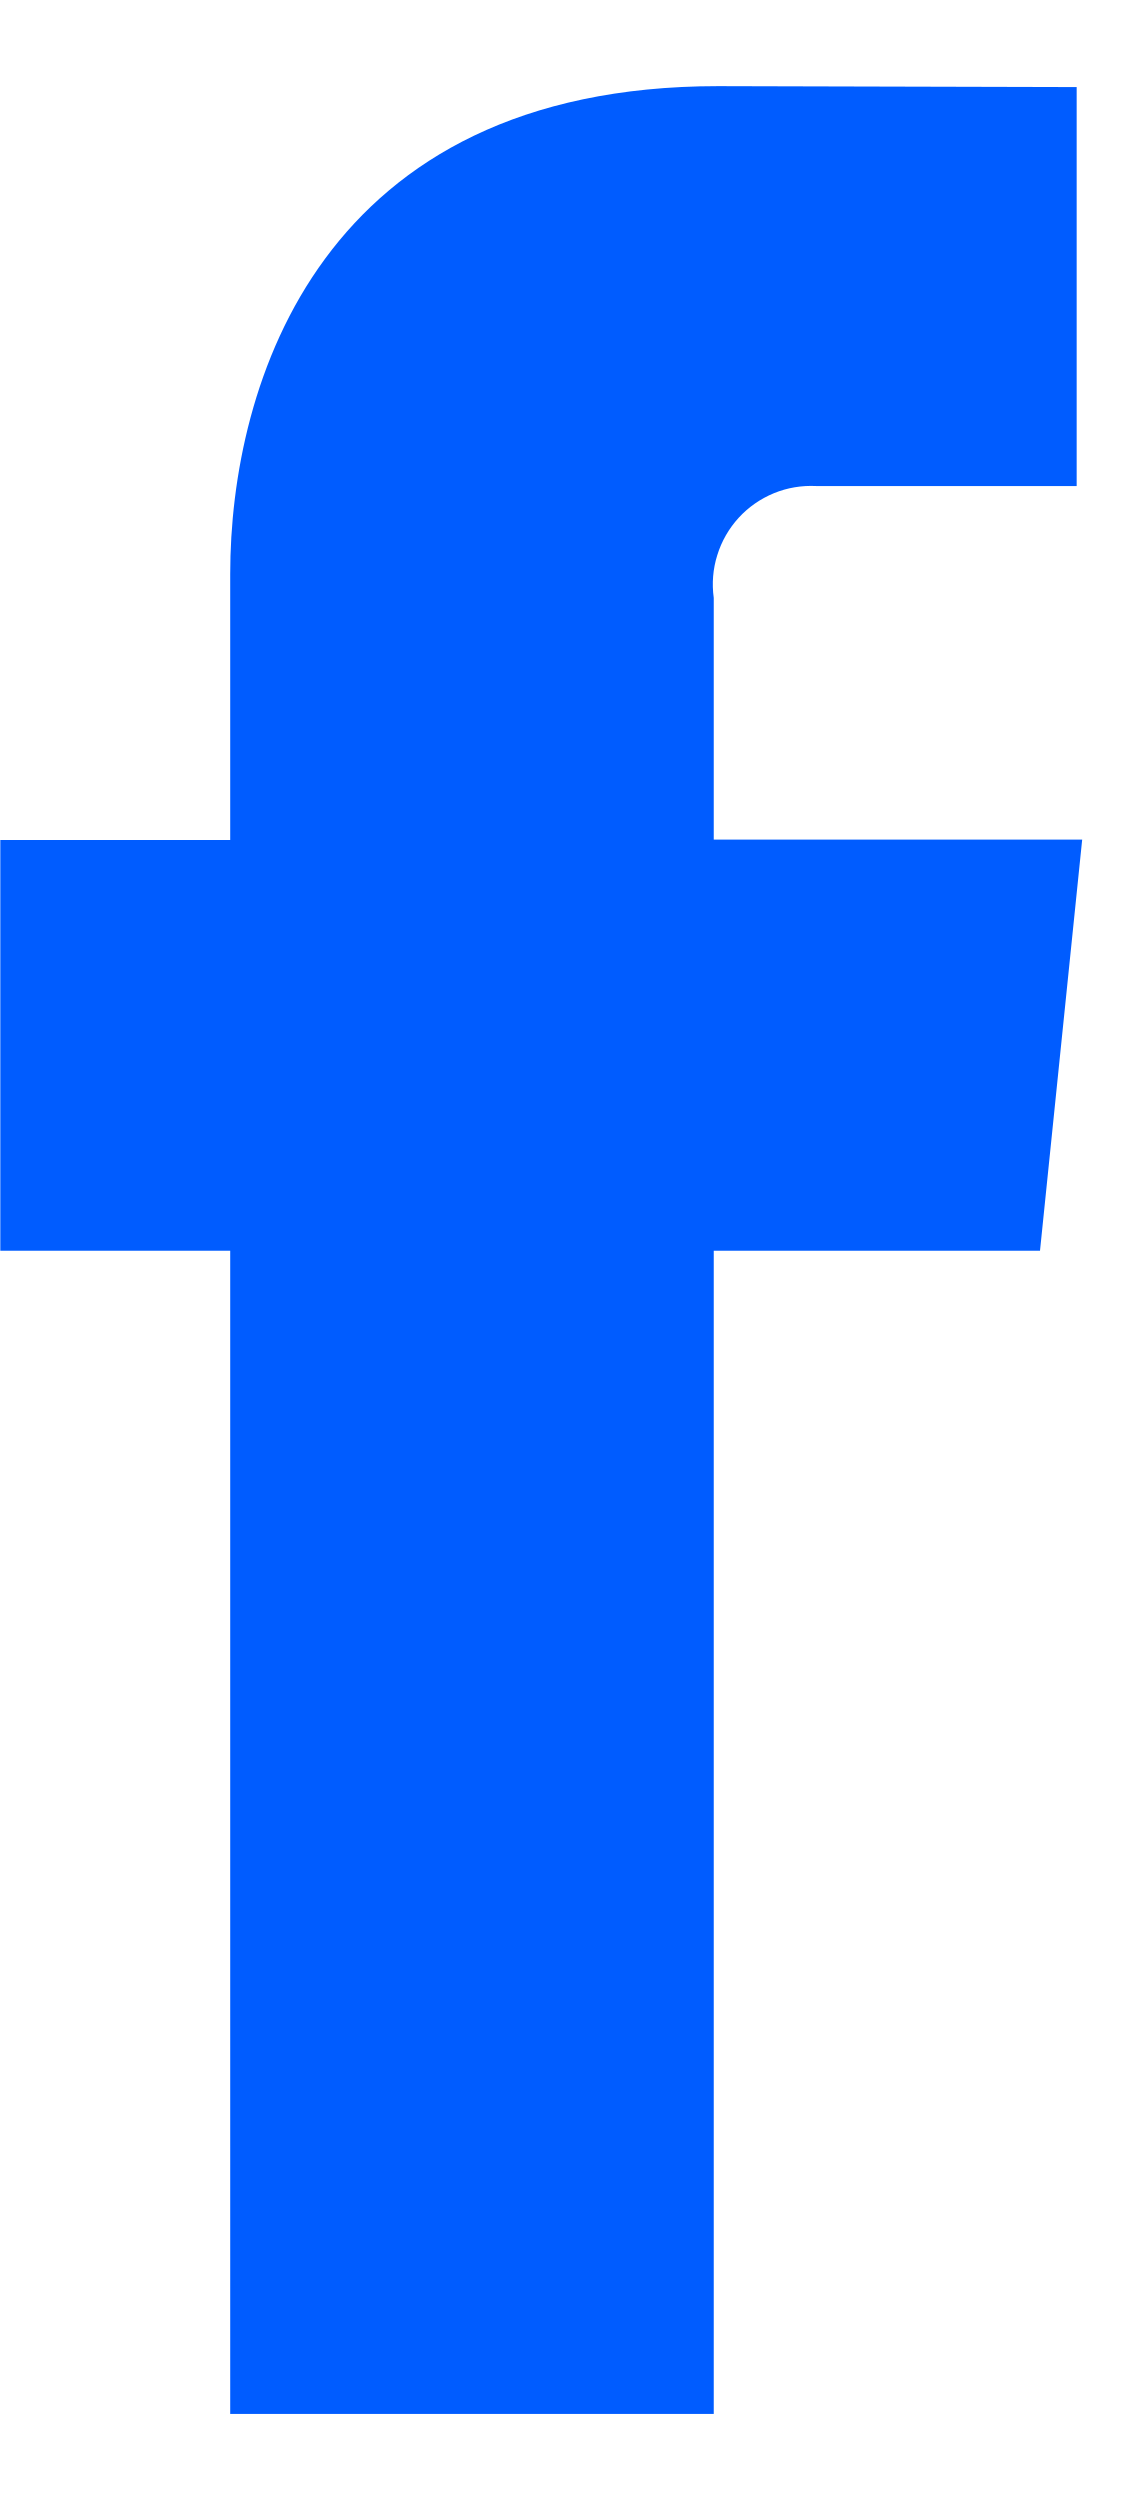
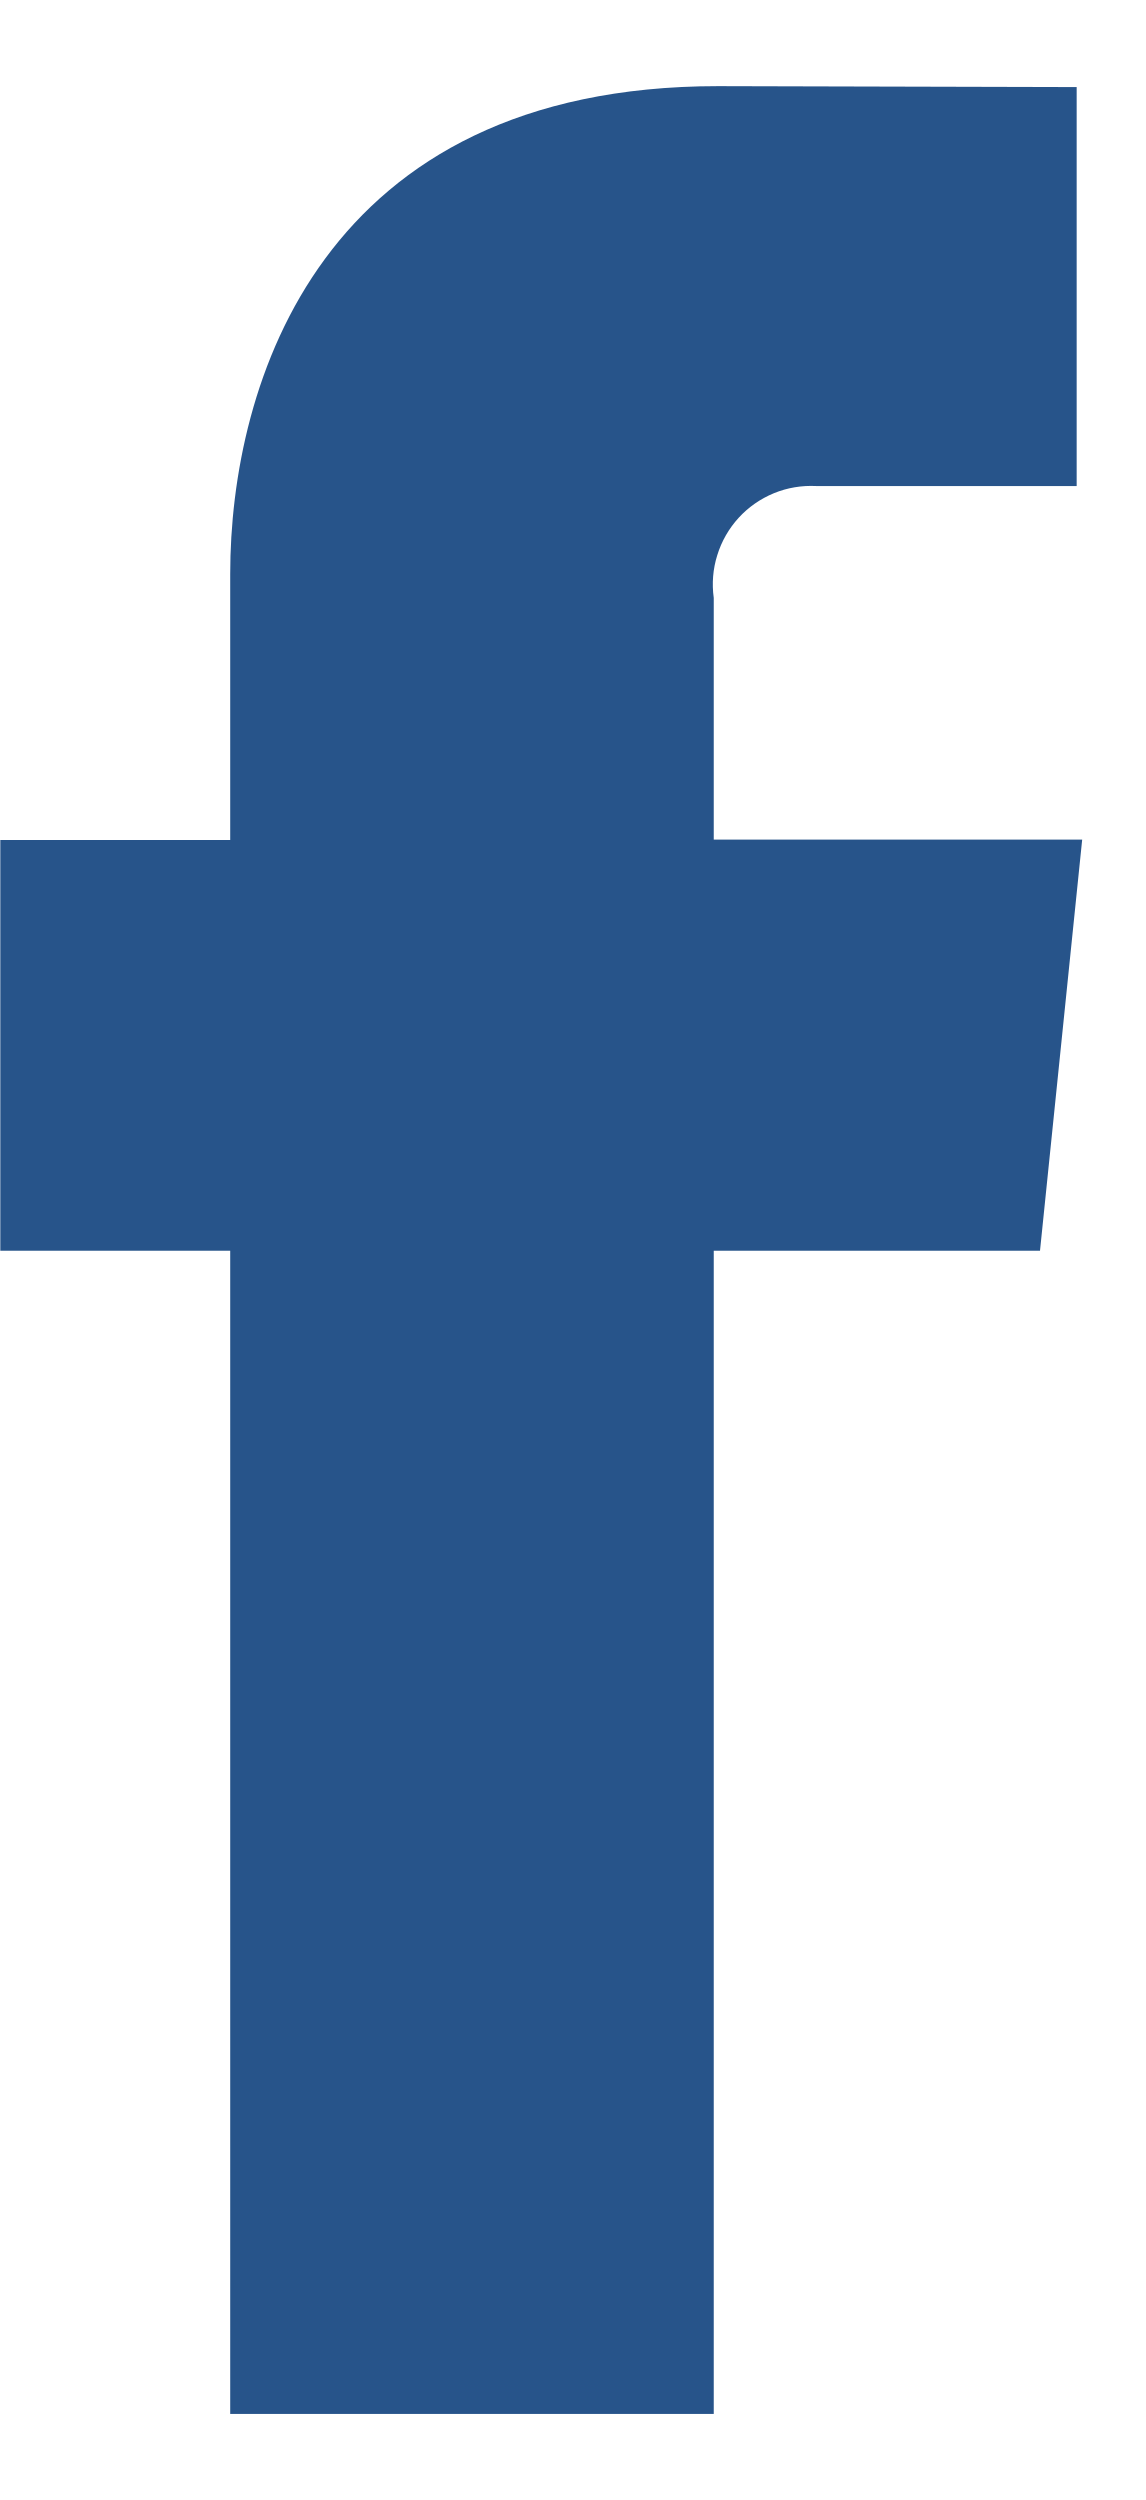
<svg xmlns="http://www.w3.org/2000/svg" width="11" height="24" viewBox="0 0 11 24" fill="none">
-   <path d="M10.389 8.06H6.852V5.74C6.833 5.602 6.844 5.461 6.886 5.329C6.927 5.196 6.997 5.074 7.091 4.971C7.185 4.868 7.301 4.788 7.429 4.735C7.558 4.682 7.697 4.659 7.836 4.666H10.336V0.836L6.894 0.827C3.078 0.827 2.21 3.683 2.21 5.511V8.064H0.003V12.007H2.21V23.174H6.852V12.007H9.984L10.389 8.06Z" fill="#005CFF" />
+   <path d="M10.389 8.06H6.852V5.74C6.833 5.602 6.844 5.461 6.886 5.329C6.927 5.196 6.997 5.074 7.091 4.971C7.185 4.868 7.301 4.788 7.429 4.735C7.558 4.682 7.697 4.659 7.836 4.666H10.336V0.836L6.894 0.827C3.078 0.827 2.21 3.683 2.21 5.511V8.064H0.003V12.007H2.21V23.174H6.852V12.007H9.984L10.389 8.06Z" fill="#27548A" />
</svg>
